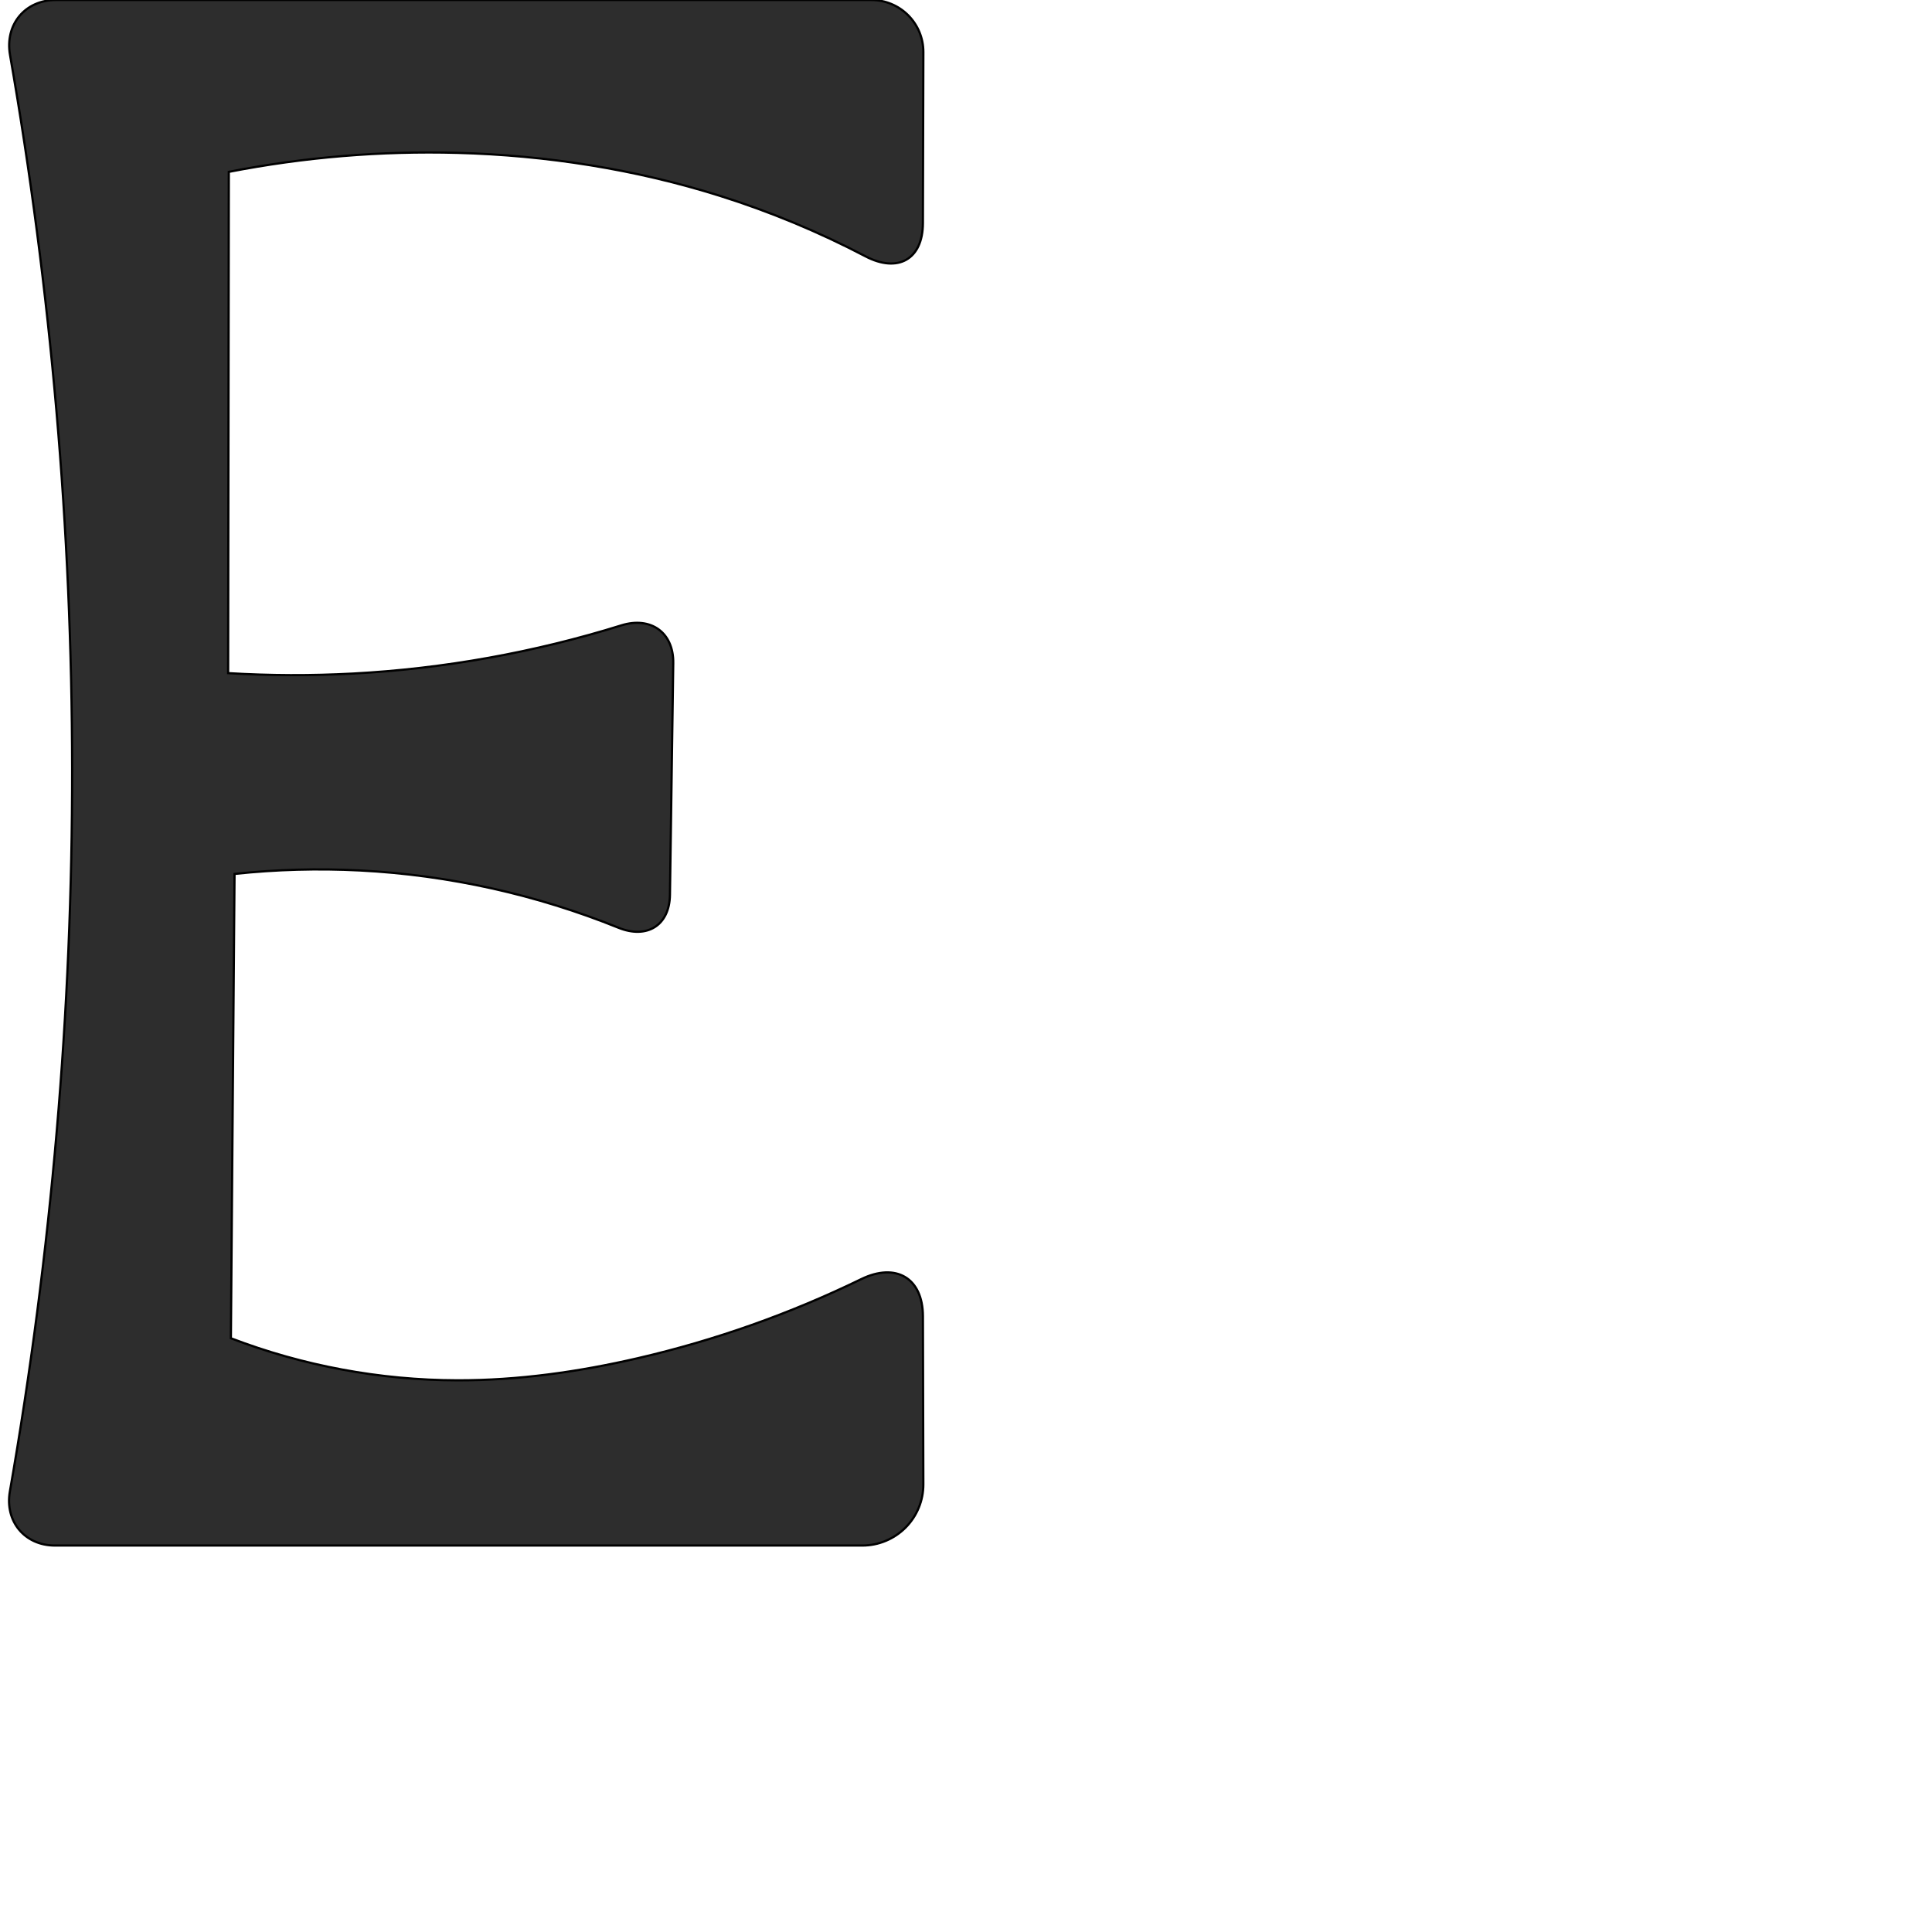
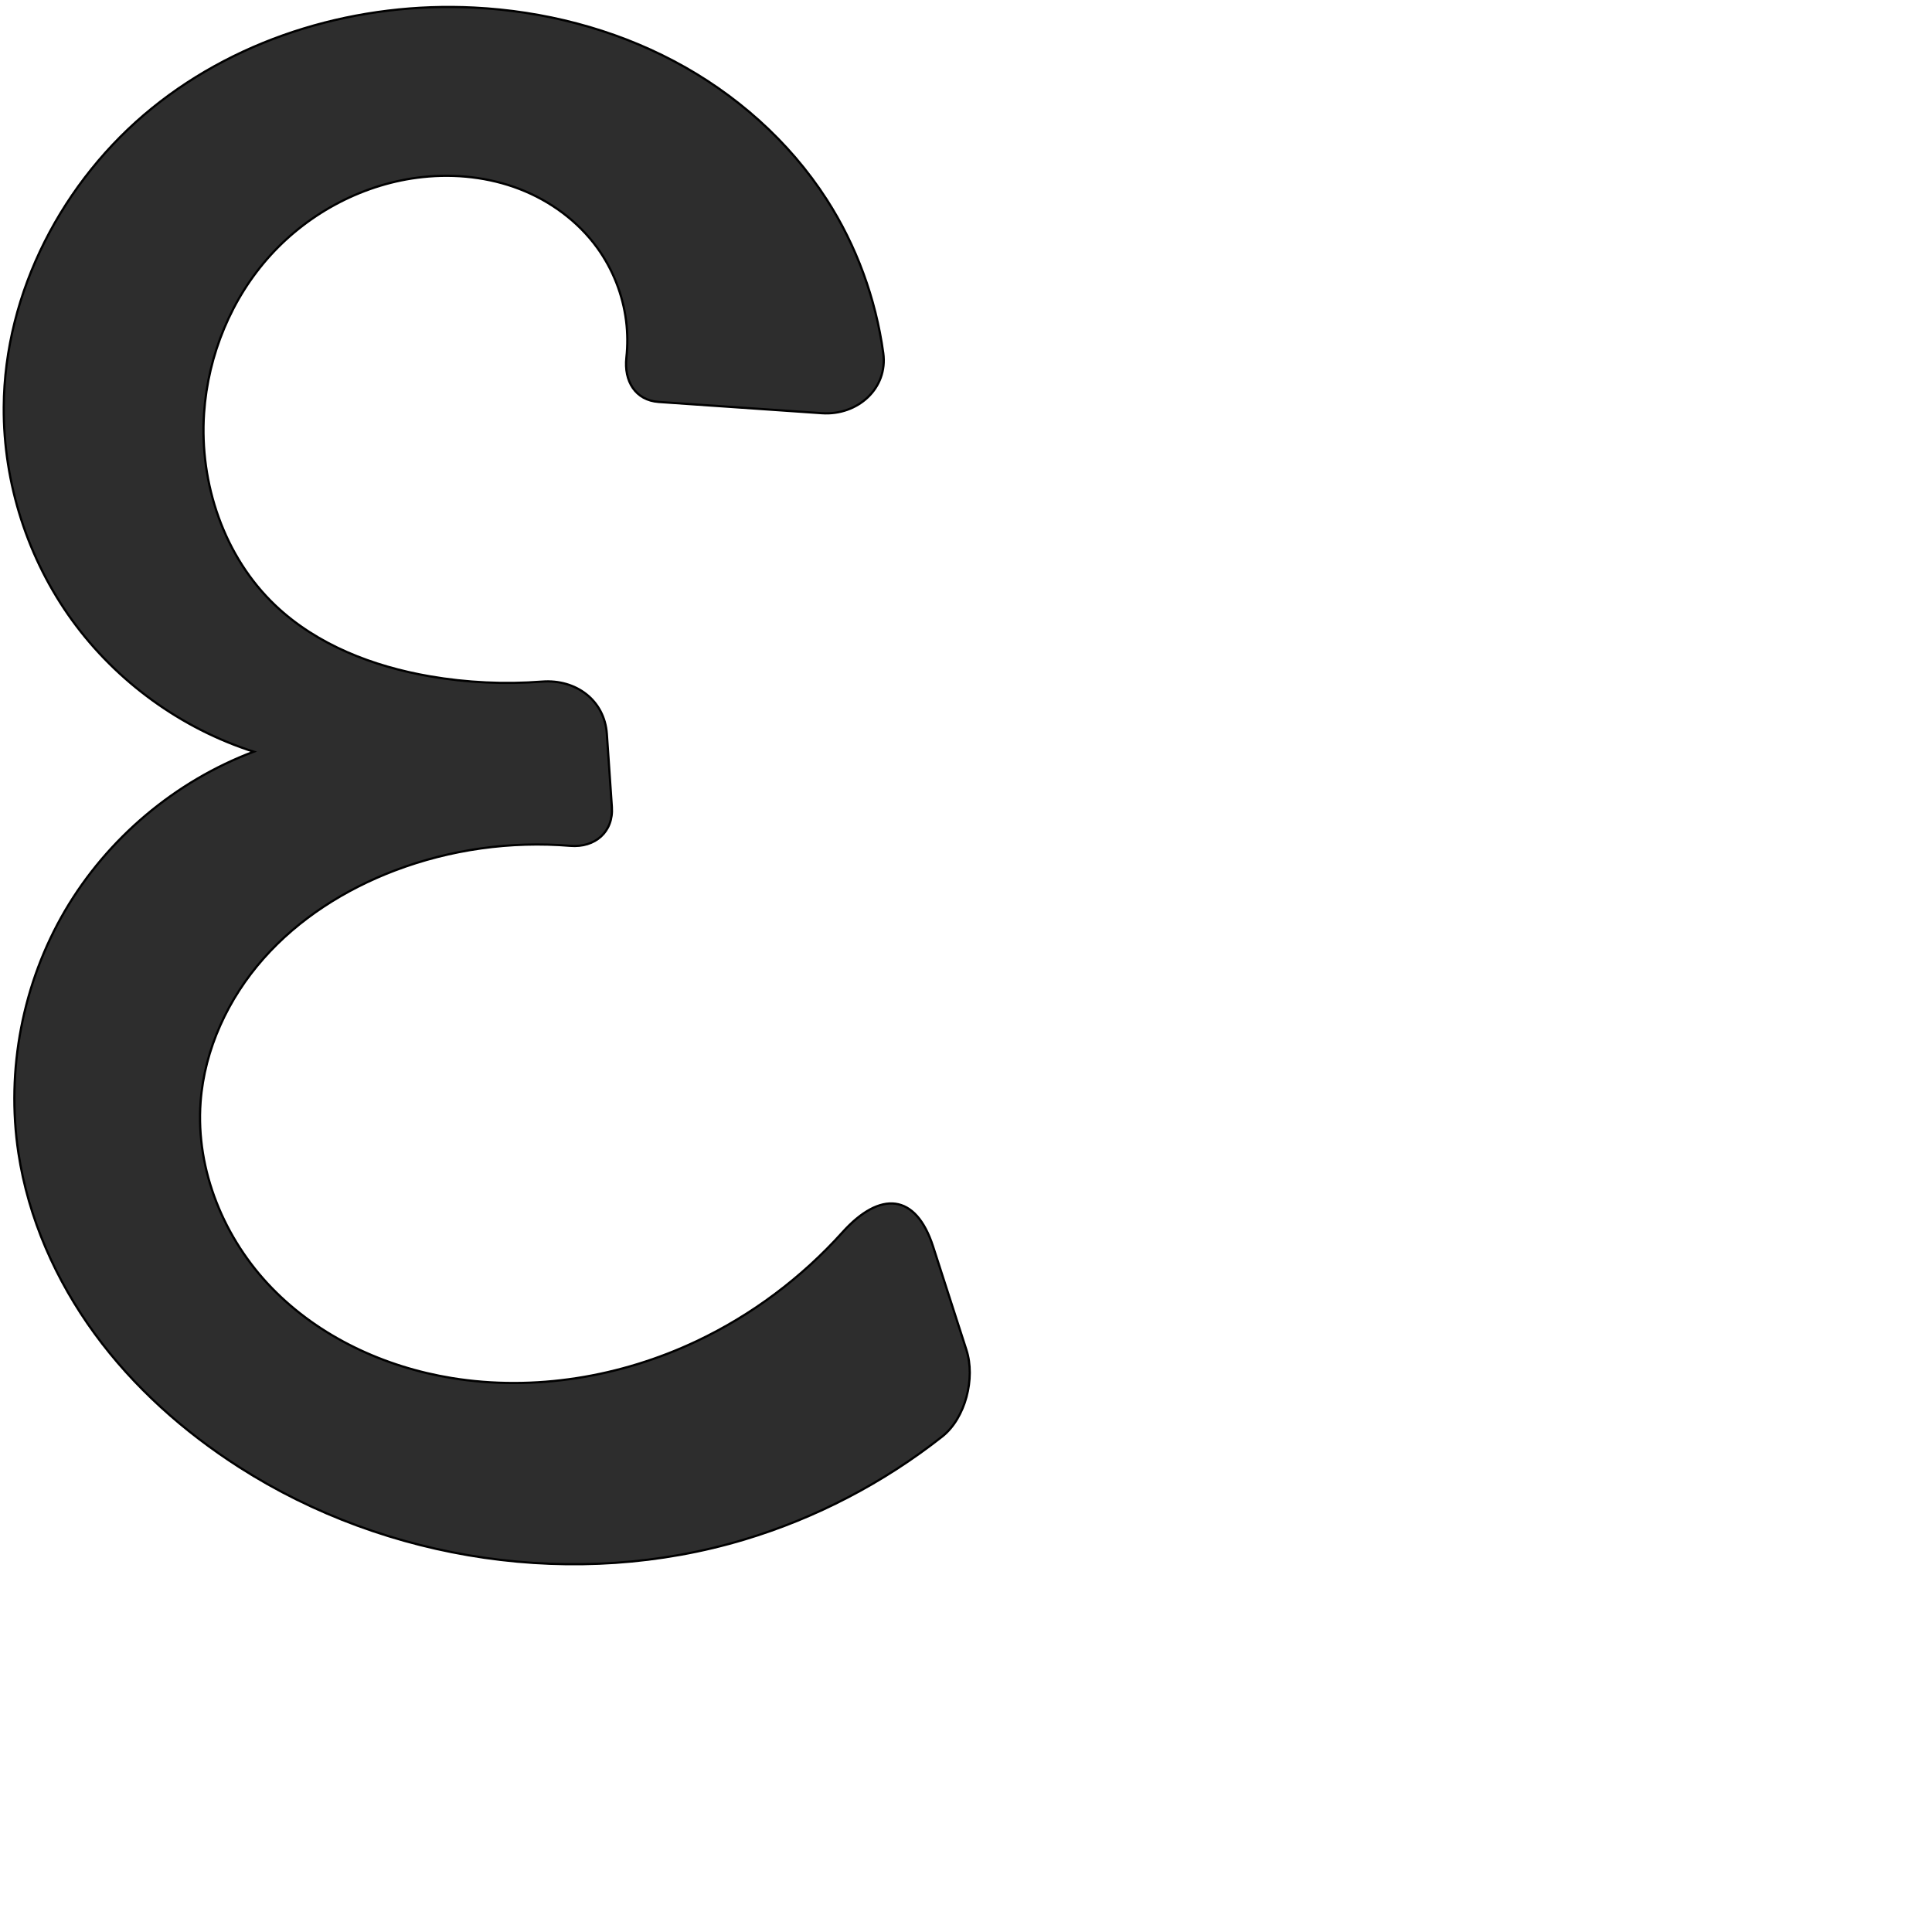
<svg xmlns="http://www.w3.org/2000/svg" xml:space="preserve" width="1000" height="1000" version="1.1" style="clip-rule:evenodd;fill-rule:evenodd;image-rendering:optimizeQuality;shape-rendering:geometricPrecision;text-rendering:geometricPrecision" viewBox="0 0 1000 1000" id="svg10">
  <defs id="defs4">
    <style type="text/css" id="style2">
   
    .fil0 {fill:#EF7F1A;fill-rule:nonzero}
   
  </style>
  </defs>
-   <path style="fill:#2d2d2d;stroke:#000000;stroke-width:1.143px;stroke-linecap:butt;stroke-linejoin:miter;stroke-opacity:1" d="M 28.912,0 H 451.034 a 26.894,26.894 45.075 0 1 26.894,26.964 l -0.231,88.527 c -0.049,18.85 -13.015,25.934 -29.711,17.192 C 423.833,120.036 398.557,109.532 372.549,101.35 328.65,87.54 282.743,80.37 236.741,79.122 197.103,78.047 157.348,81.351 118.431,88.954 L 118.08,348.416 c 21.524,1.296 43.122,1.369 64.654,0.216 47.09,-2.52 93.86,-10.934 138.887,-24.949 15.182,-4.726 27.08,3.639 26.854,19.54 l -1.711,119.97 c -0.226,15.848 -11.926,22.957 -26.617,17.017 -42.539,-17.2 -87.952,-27.296 -133.779,-29.653 -21.659,-1.114 -43.406,-0.518 -64.971,1.78 l -1.891,240.337 c 37.329,14.275 77.269,21.693 117.235,21.775 31.45,0.064 62.801,-4.375 93.442,-11.465 39.908,-9.235 78.764,-22.998 115.601,-40.911 17.874,-8.692 31.866,-0.684 31.916,19.195 l 0.219,87.023 a 31.6,31.6 134.928 0 1 -31.6,31.68 H 28.484 c -15.711,0 -26.073,-12.514 -23.371,-27.991 C 26.67,648.474 37.47,523.091 37.339,397.718 37.209,273.999 26.435,150.294 5.186,28.413 2.447,12.702 12.965,0 28.912,0 Z" id="path847" />
+   <path style="fill:#2d2d2d;stroke:#000000;stroke-width:1.143px;stroke-linecap:butt;stroke-linejoin:miter;stroke-opacity:1" d="M 1.94,210.74 C 2.294,151.215 32.516,93.415 78.759,55.934 125.003,18.453 186.001,0.91 245.45,3.932 c 35.916,1.826 71.59,10.916 103.387,27.715 31.798,16.799 59.626,41.397 79.083,71.641 15.389,23.92 25.376,51.26 29.253,79.431 2.523,18.335 -13.291,32.434 -31.778,31.158 l -84.395,-5.823 c -12.201,-0.842 -18.102,-10.833 -16.785,-22.954 0.685,-6.305 0.644,-12.689 -0.143,-18.983 -1.705,-13.619 -6.905,-26.785 -14.966,-37.893 -9.989,-13.764 -24.268,-24.229 -40.129,-30.363 -15.862,-6.134 -33.246,-8.013 -50.158,-6.215 -29.982,3.187 -58.434,18.069 -78.734,40.363 -20.3,22.293 -32.407,51.725 -34.457,81.806 -2.486,36.475 10.37,74.394 36.89,99.559 21.574,20.471 50.615,31.599 79.92,36.669 19.181,3.319 38.774,4.233 58.184,2.752 17.423,-1.329 32.285,9.626 33.483,27.071 l 2.597,37.815 c 0.886,12.901 -8.691,21.177 -21.572,20.12 -30.698,-2.519 -61.962,1.818 -90.762,12.757 -25.753,9.782 -49.722,24.941 -67.981,45.57 -18.258,20.629 -30.566,46.894 -32.568,74.369 -2.57,35.267 12.22,70.768 36.842,96.147 24.622,25.379 58.364,40.972 93.266,46.643 42.744,6.945 87.37,-0.565 126.535,-19.042 28.623,-13.504 54.427,-32.866 75.594,-56.388 19.478,-21.645 37.98,-20.337 46.936,7.433 l 17.218,53.39 c 4.742,14.702 -0.439,35.349 -12.572,44.902 -30.378,23.92 -65.258,42.128 -102.289,53.263 C 298.399,822.991 200.45,808.394 123.958,759.477 95.159,741.06 69.188,717.929 49.029,690.32 28.869,662.712 14.631,630.549 9.529,596.747 3.054,553.841 11.729,508.802 33.677,471.371 55.626,433.939 90.695,404.377 131.3,389.077 93.875,377.099 60.464,352.917 37.392,321.109 14.319,289.301 1.706,250.034 1.94,210.74 Z" id="path847" />
</svg>
